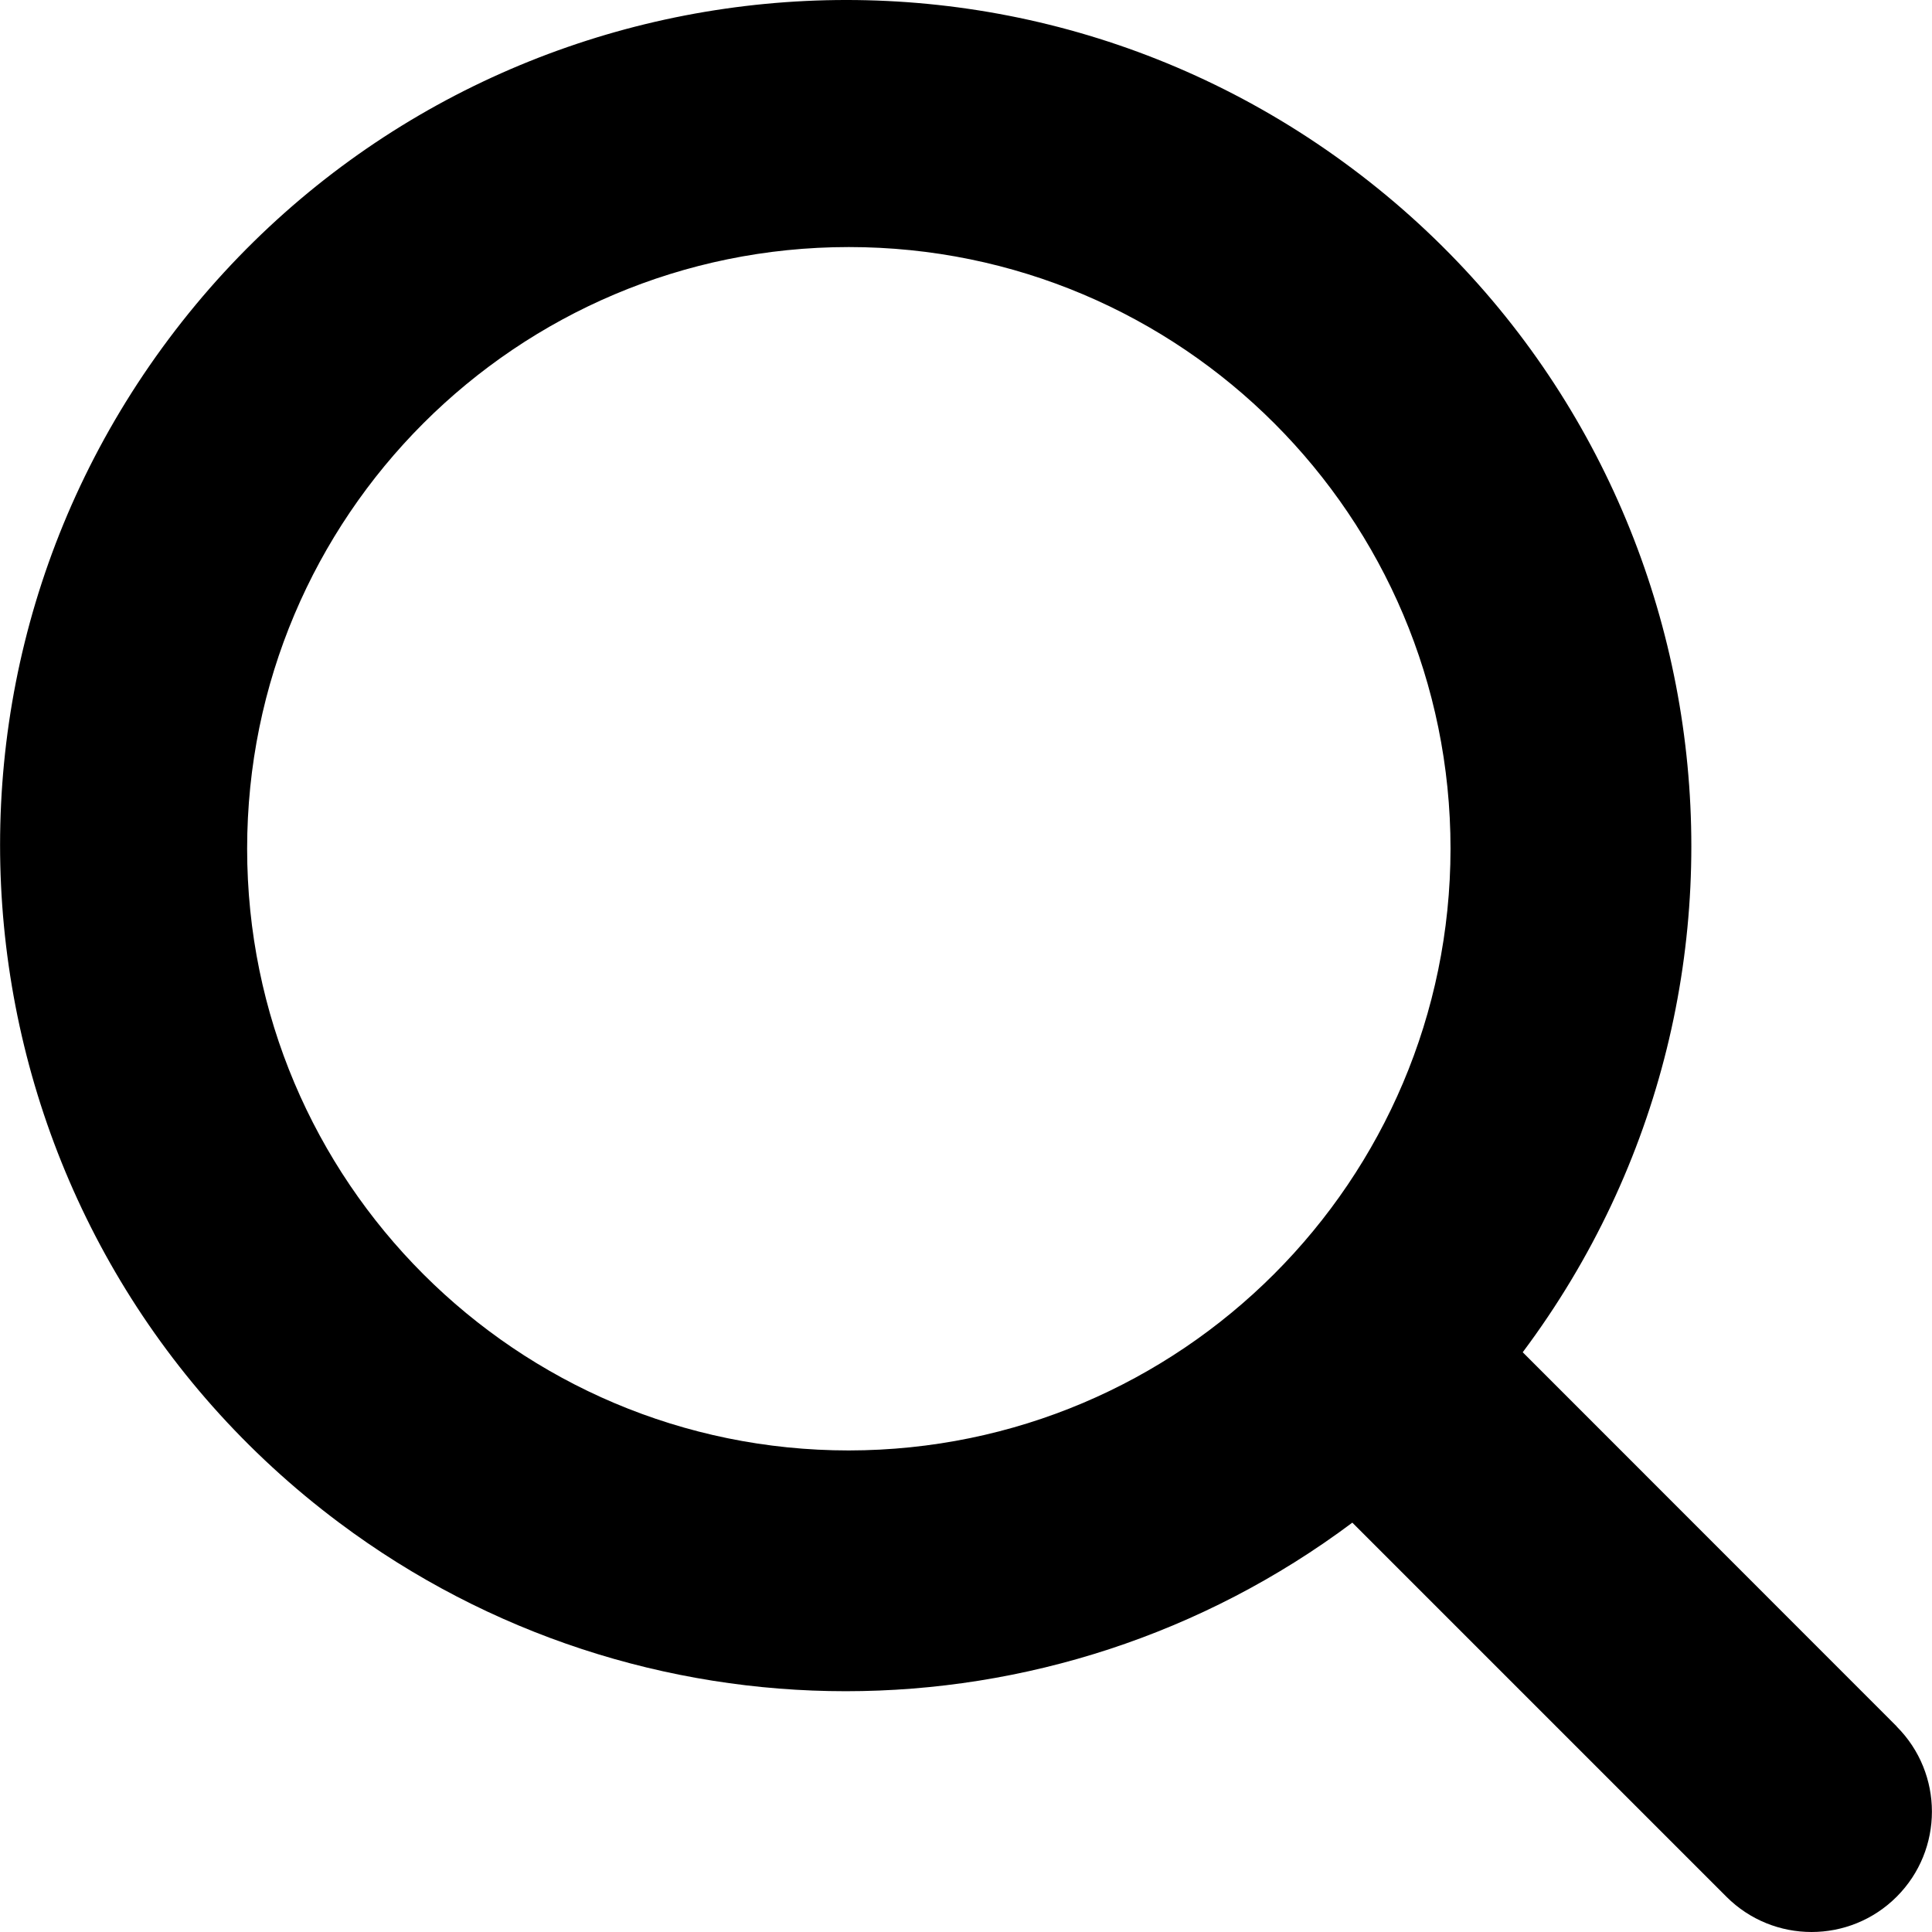
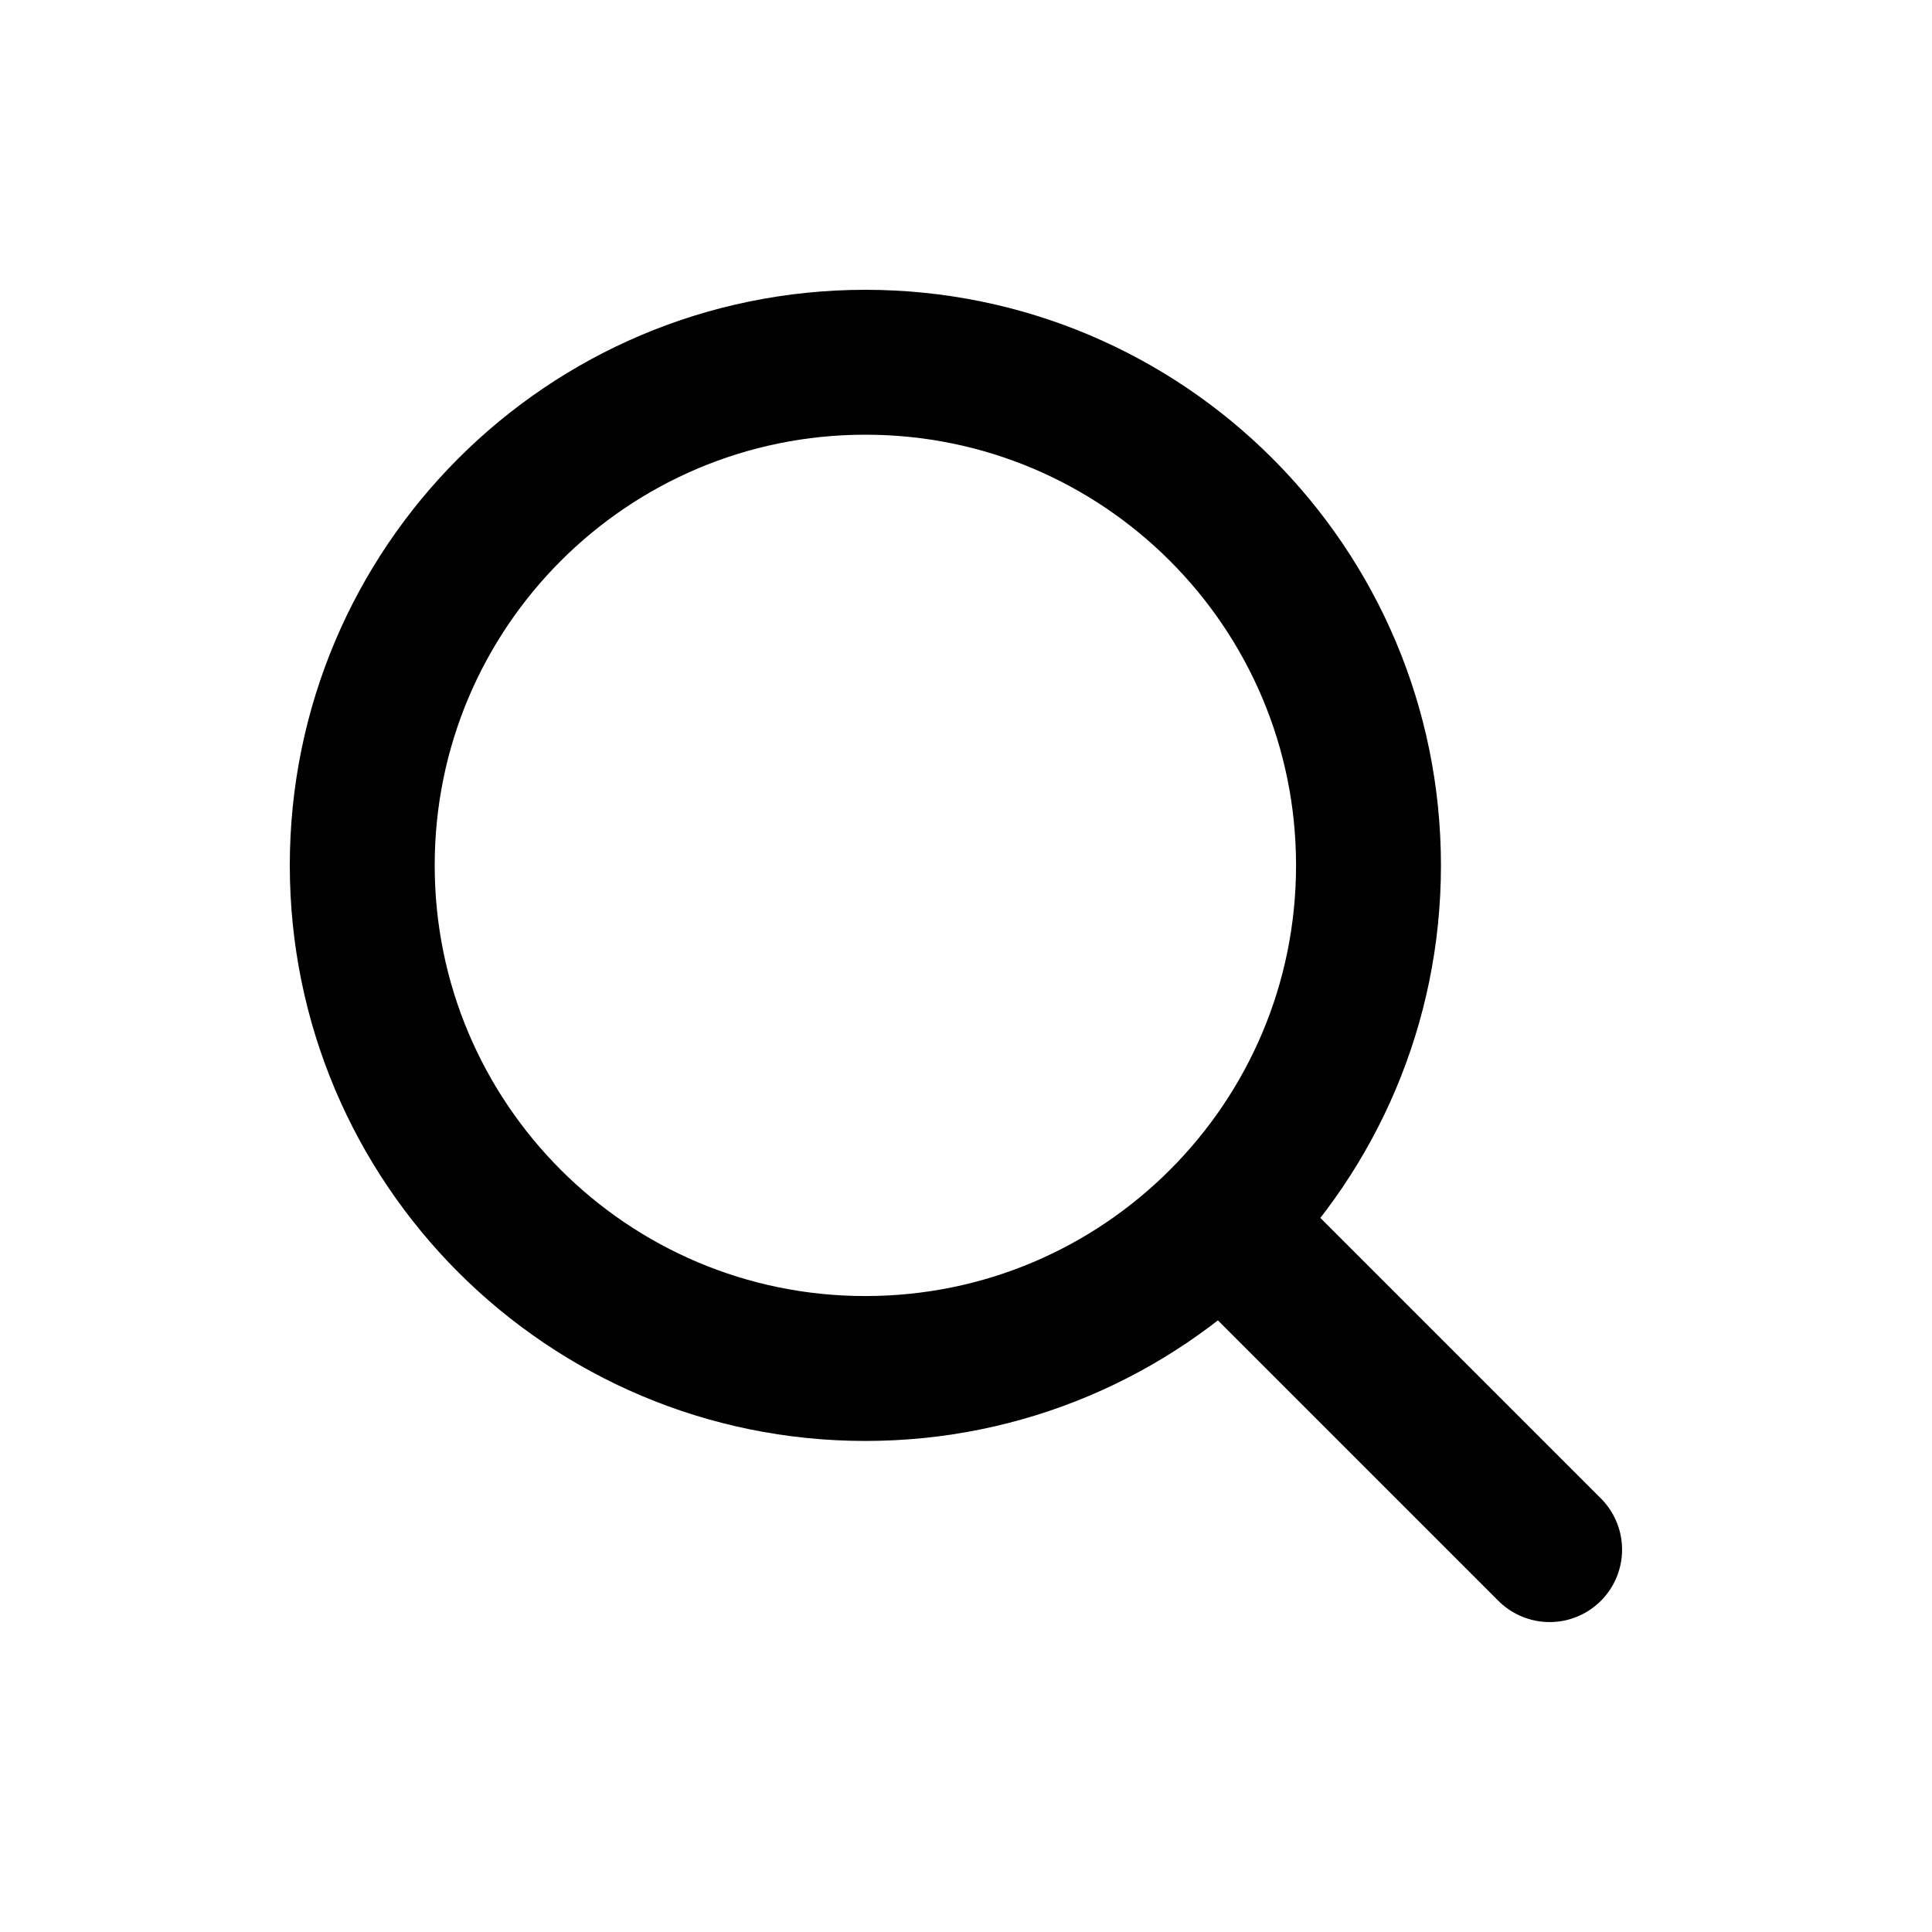
- <svg xmlns="http://www.w3.org/2000/svg" version="1.1" id="Capa_1" x="0px" y="0px" viewBox="0 0 513.749 513.749" style="enable-background:new 0 0 513.749 513.749;" xml:space="preserve" width="512" height="512">
-   <g>
-     <path d="M504.352,459.061l-99.435-99.477c74.402-99.427,54.115-240.344-45.312-314.746S119.261-9.277,44.859,90.15   S-9.256,330.494,90.171,404.896c79.868,59.766,189.565,59.766,269.434,0l99.477,99.477c12.501,12.501,32.769,12.501,45.269,0   c12.501-12.501,12.501-32.769,0-45.269L504.352,459.061z M225.717,385.696c-88.366,0-160-71.634-160-160s71.634-160,160-160   s160,71.634,160,160C385.623,314.022,314.044,385.602,225.717,385.696z" />
-   </g>
+ <svg xmlns="http://www.w3.org/2000/svg" viewBox="0 0 24 24" fill="none" stroke="currentColor" stroke-width="1.8" stroke-linecap="round">
+   <circle cx="10.75" cy="10.75" r="6.25" />
+   <path d="m15.2 15.2 4.05 4.05" />
</svg>
